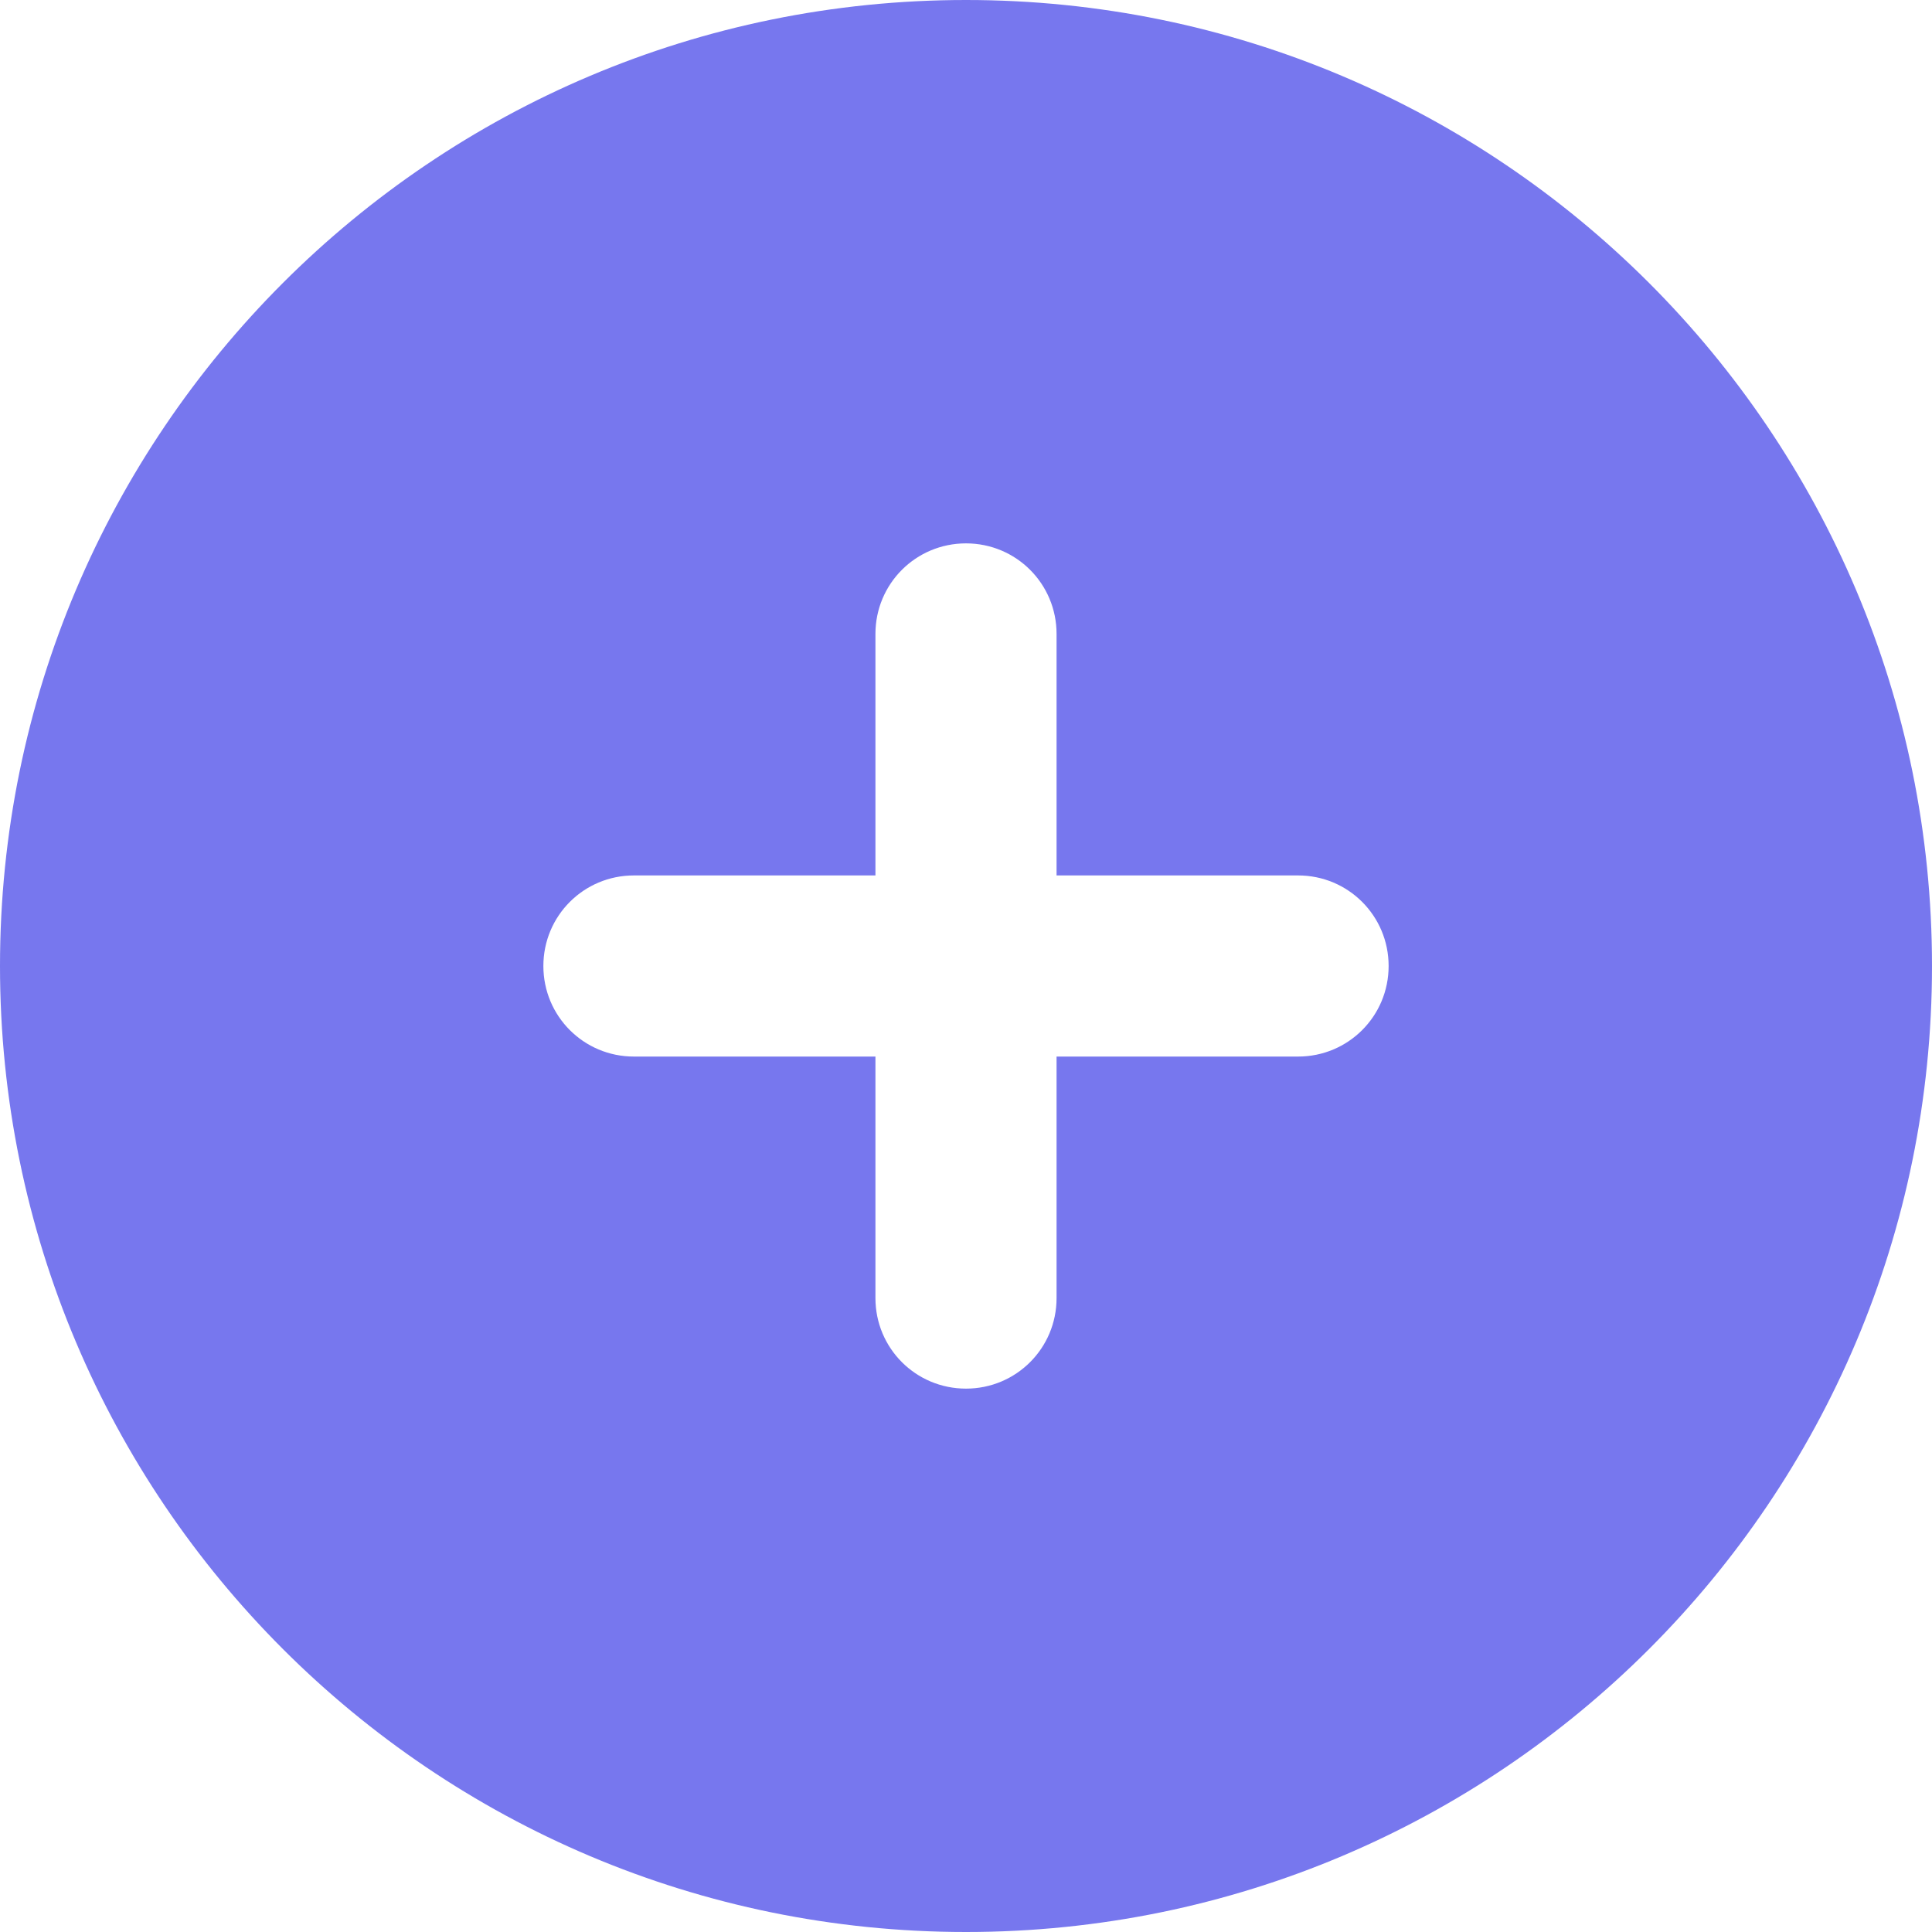
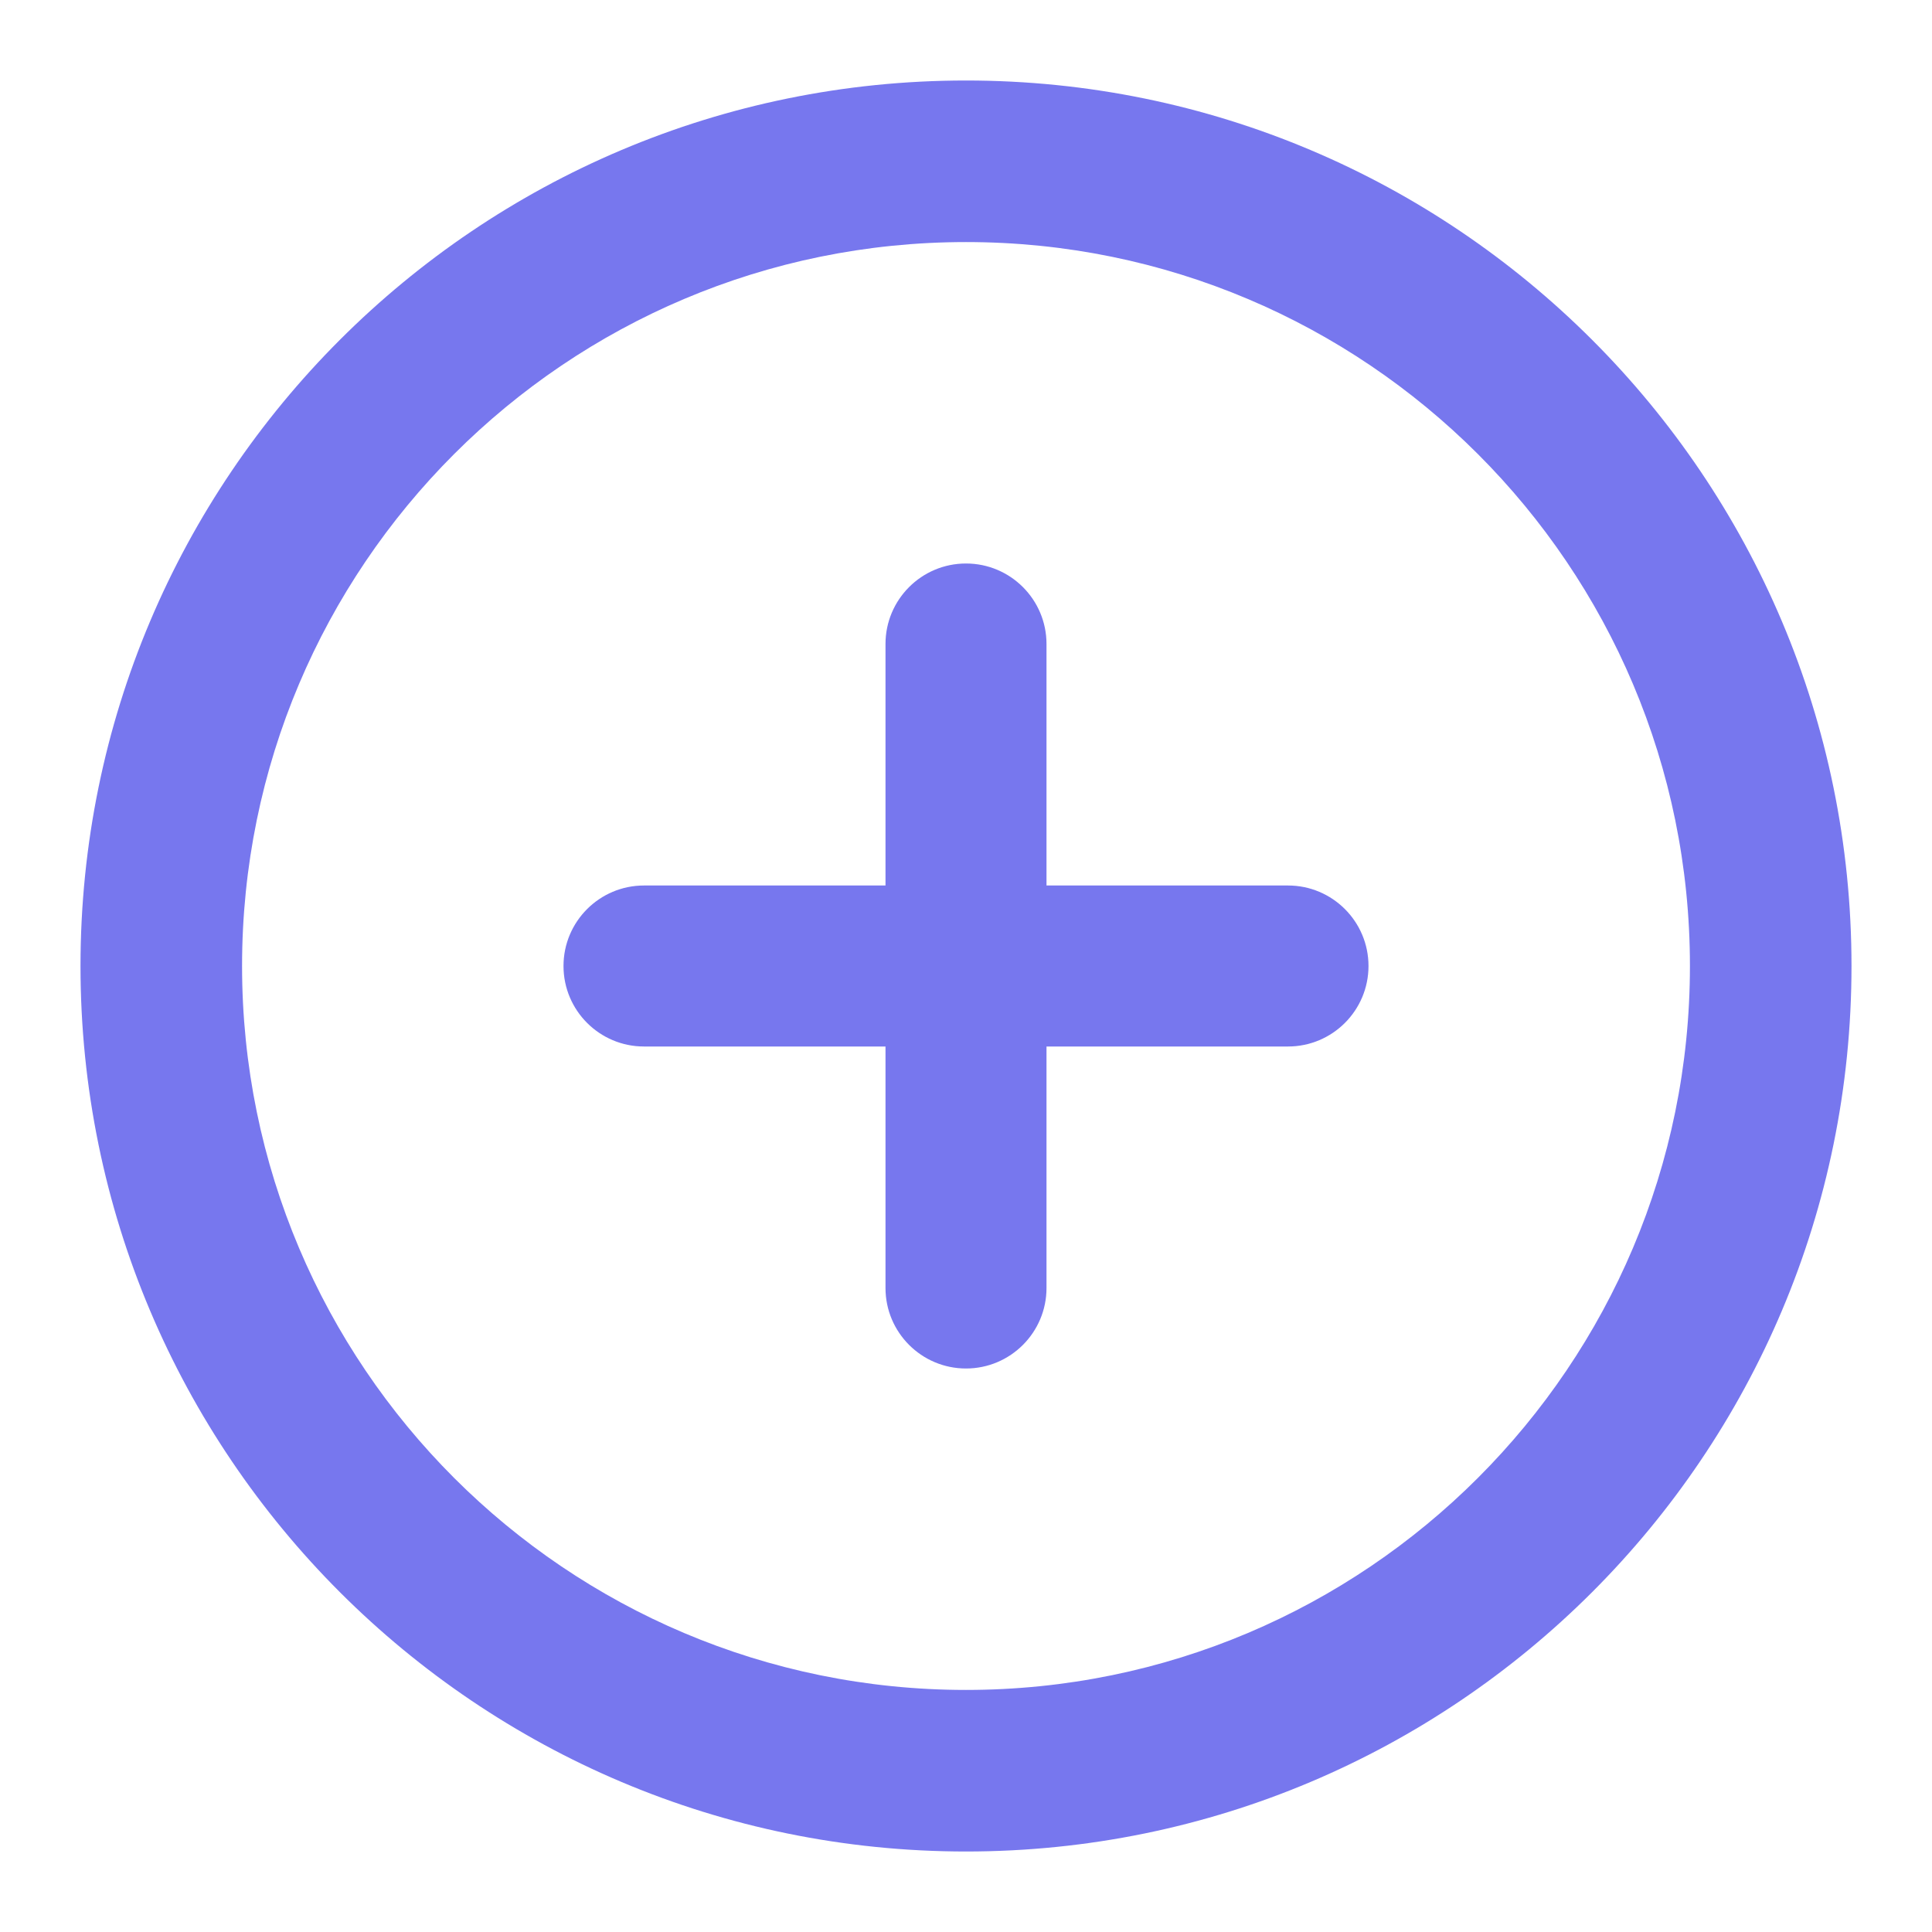
- <svg xmlns="http://www.w3.org/2000/svg" viewBox="0 0 512 512">
-   <path fill="#7777ee" d="M256 512A256 256 0 1 0 256 0a256 256 0 1 0 0 512zM232 344l0-64-64 0c-13.3 0-24-10.7-24-24s10.7-24 24-24l64 0 0-64c0-13.3 10.7-24 24-24s24 10.7 24 24l0 64 64 0c13.3 0 24 10.7 24 24s-10.7 24-24 24l-64 0 0 64c0 13.3-10.7 24-24 24s-24-10.7-24-24z" />
+ <svg xmlns="http://www.w3.org/2000/svg" width="800px" height="800px" viewBox="0 0 24 24" fill="none">
+   <g id="SVGRepo_bgCarrier" stroke-width="0" />
+   <g id="SVGRepo_tracerCarrier" stroke-linecap="round" stroke-linejoin="round" />
+   <g id="SVGRepo_iconCarrier">
+     <path d="M11 8C11 7.448 11.448 7 12 7C12.552 7 13 7.448 13 8V11H16C16.552 11 17 11.448 17 12C17 12.552 16.552 13 16 13H13V16C13 16.552 12.552 17 12 17C11.448 17 11 16.552 11 16V13H8C7.448 13 7 12.552 7 12C7 11.448 7.448 11 8 11H11V8Z" fill="#7777ee" />
+     <path fill-rule="evenodd" clip-rule="evenodd" d="M23 12C23 18.075 18.075 23 12 23C5.925 23 1 18.075 1 12C1 5.925 5.925 1 12 1C18.075 1 23 5.925 23 12ZM3.007 12C3.007 16.967 7.033 20.993 12 20.993C16.967 20.993 20.993 16.967 20.993 12C20.993 7.033 16.967 3.007 12 3.007C7.033 3.007 3.007 7.033 3.007 12Z" fill="#7777ee" />
+   </g>
</svg>
